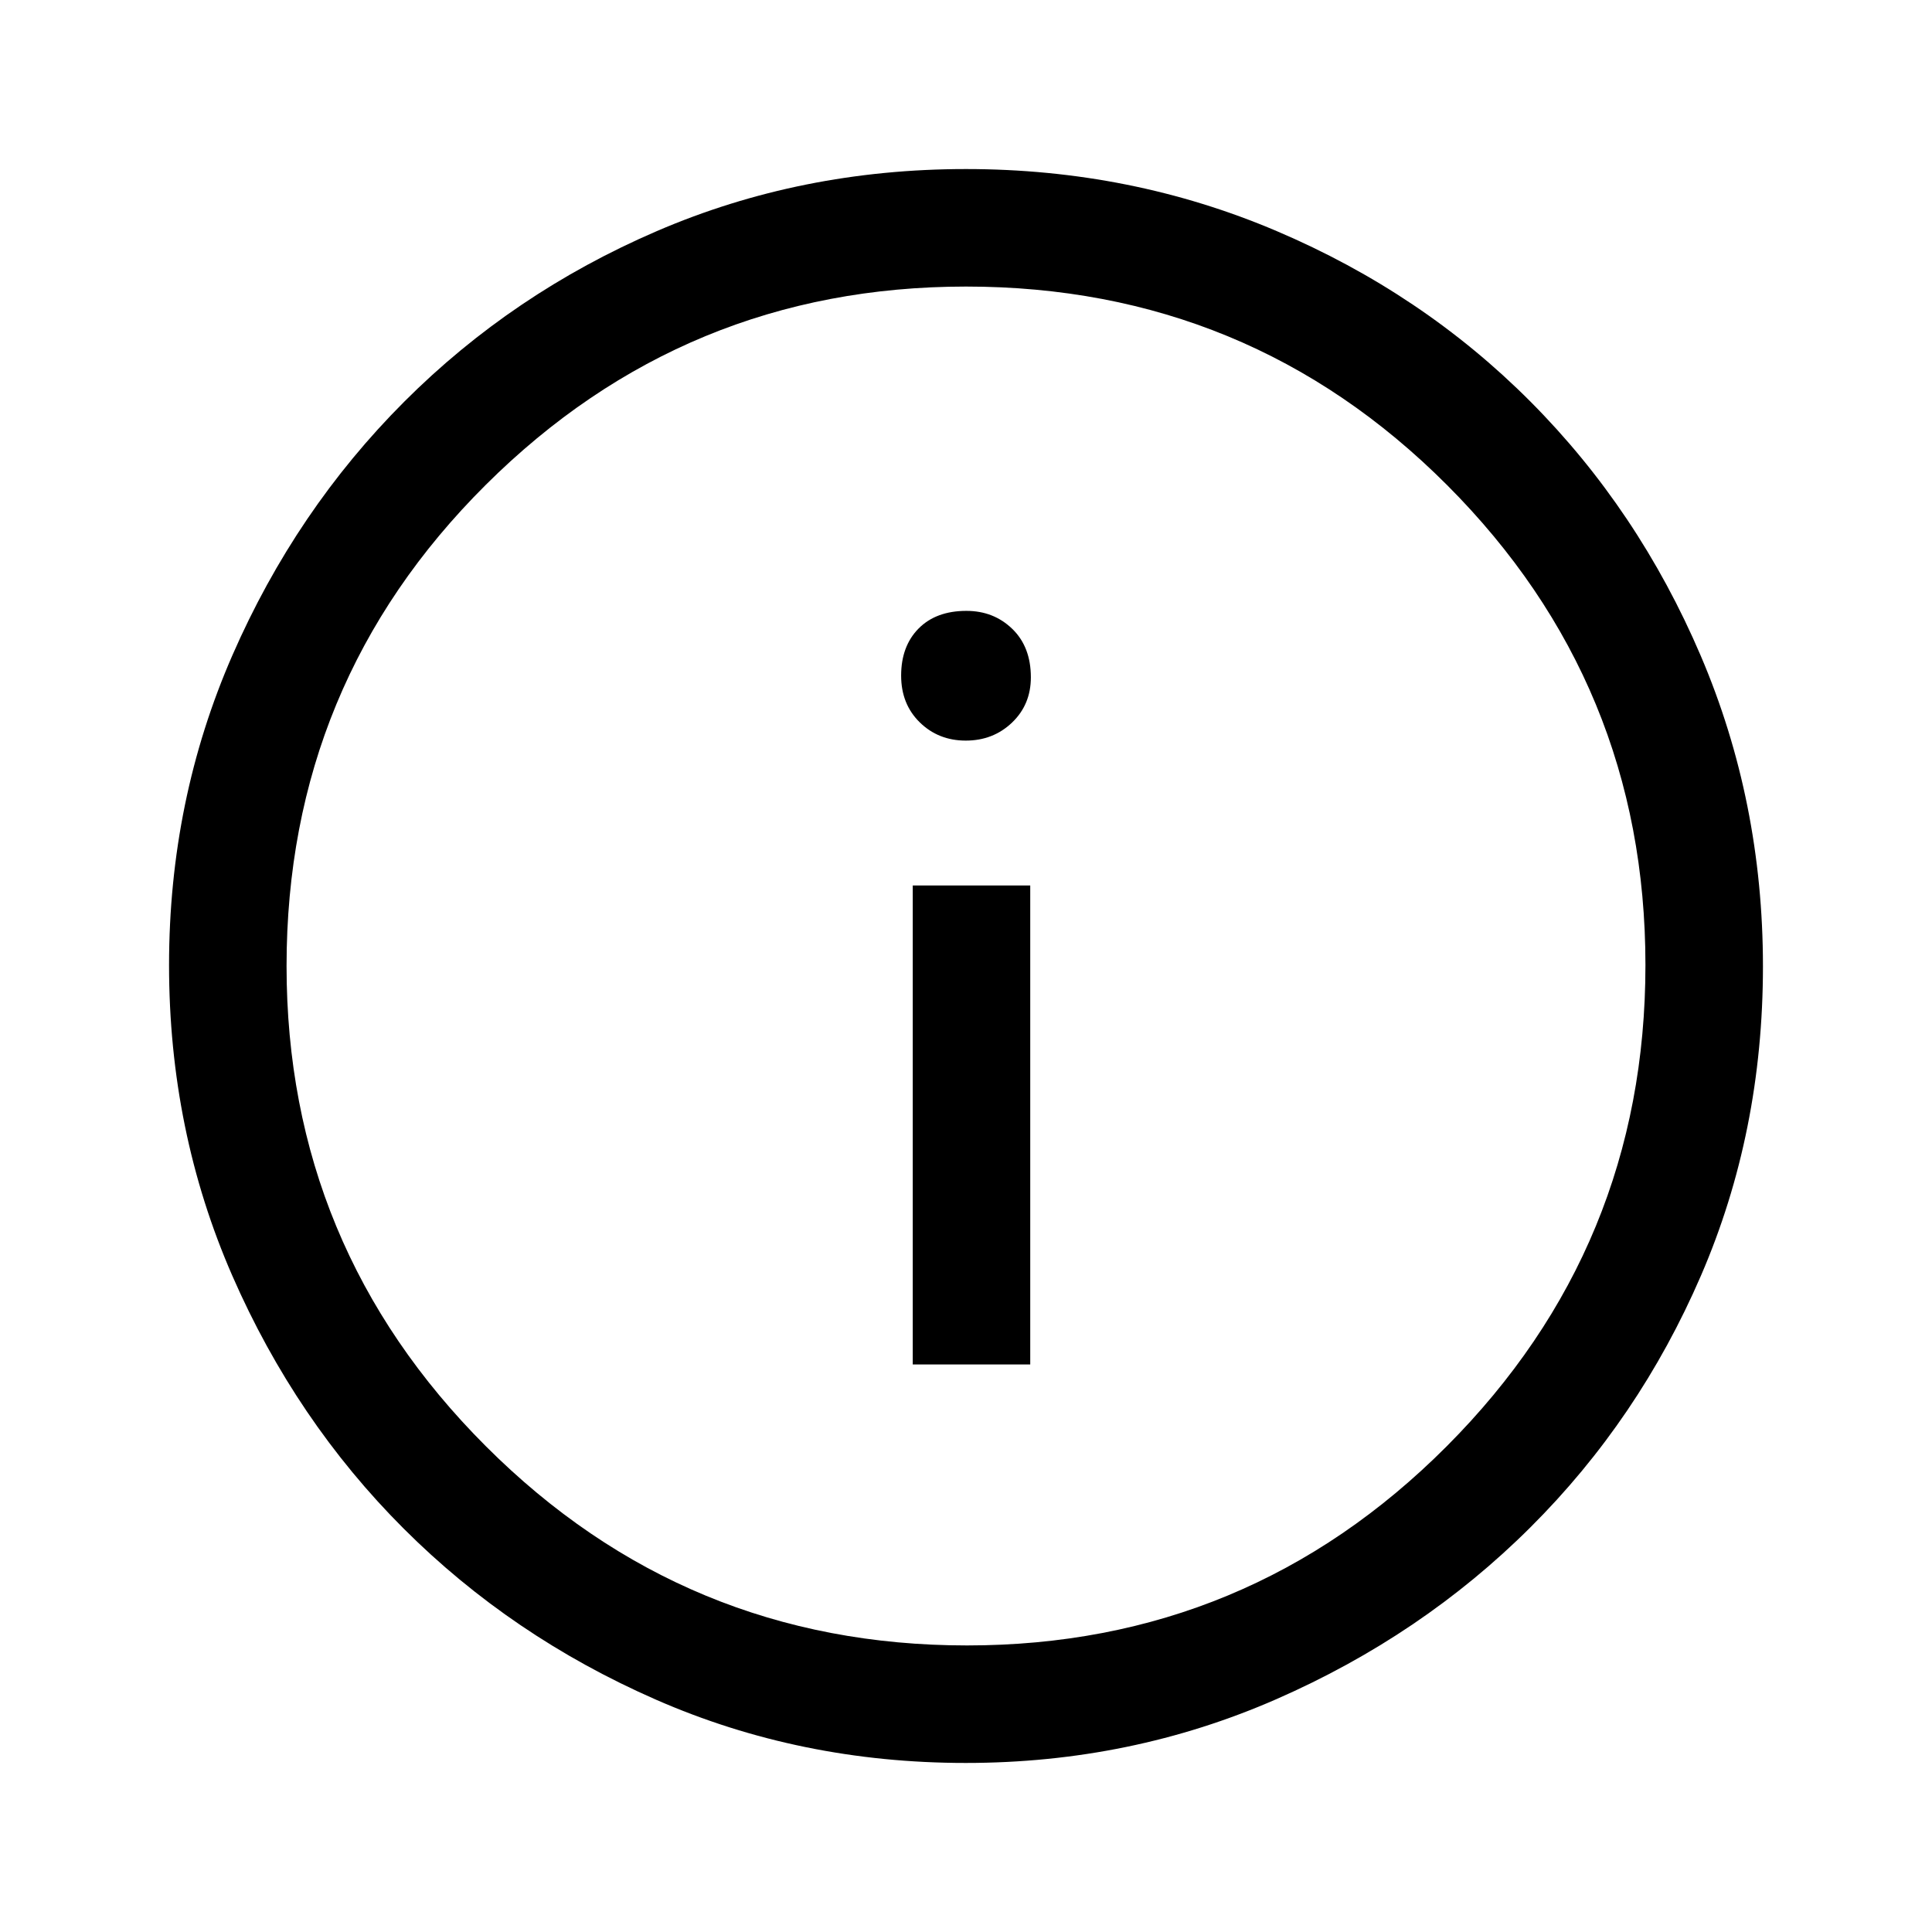
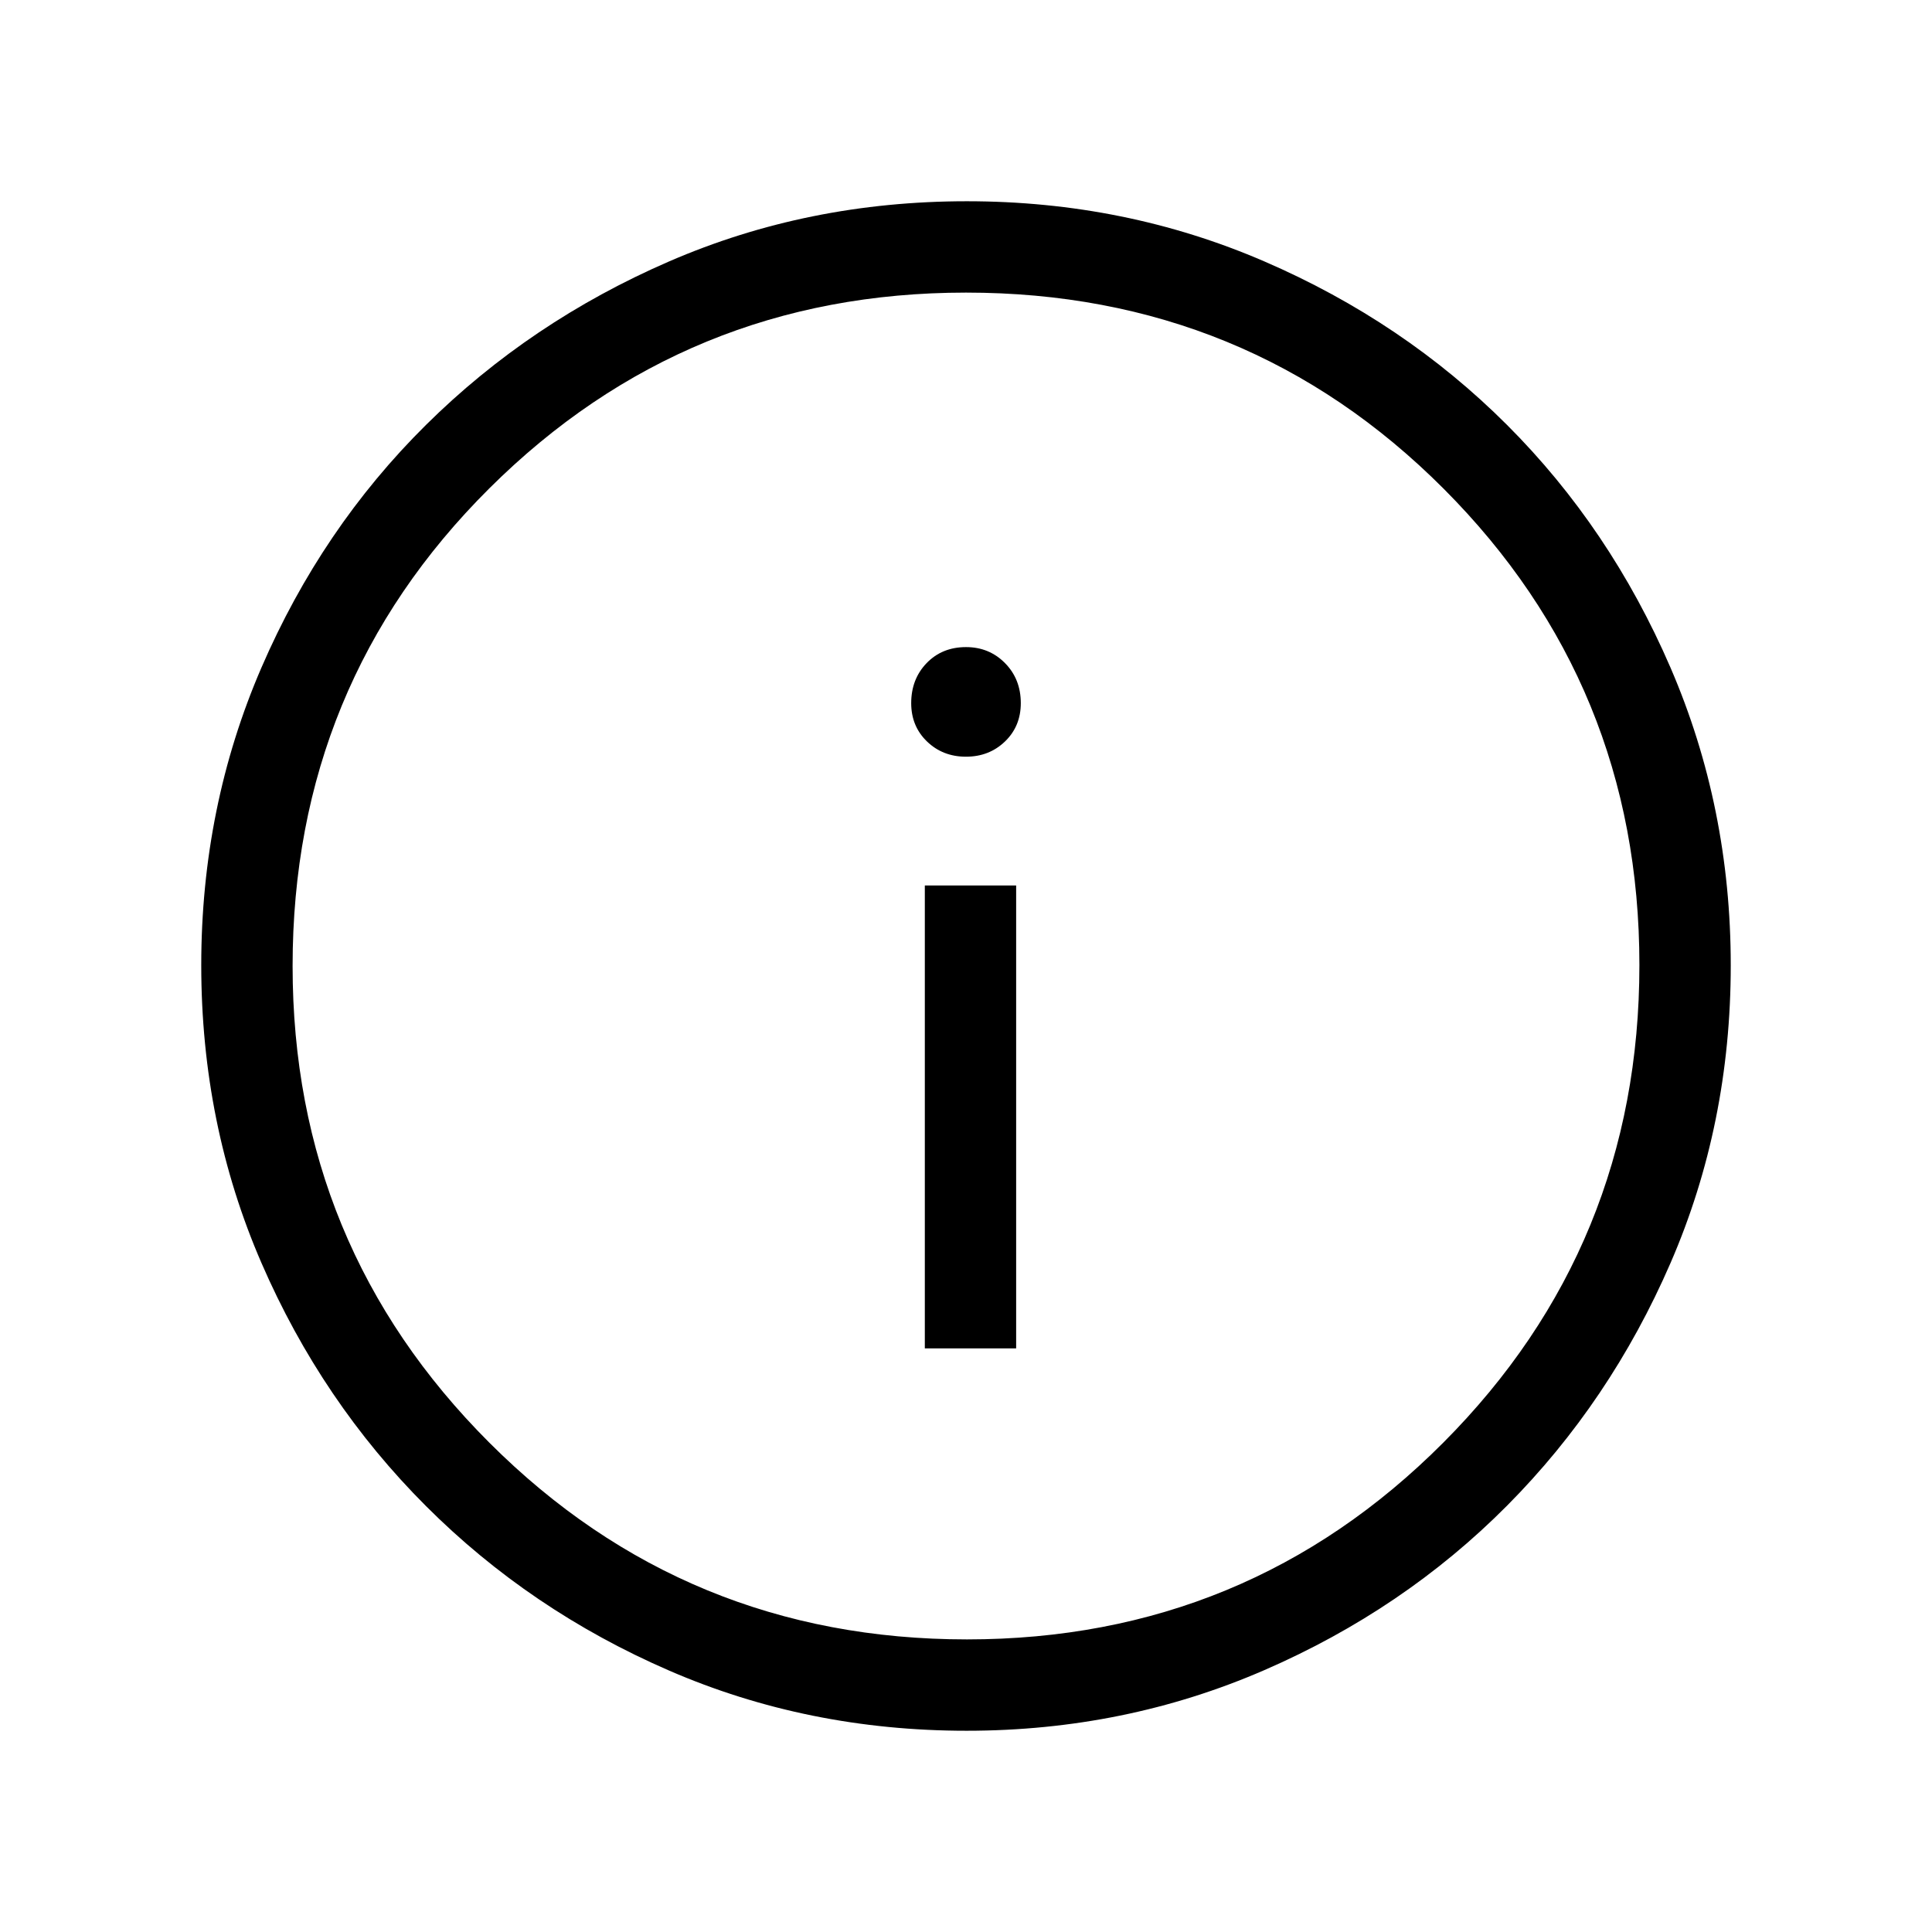
- <svg xmlns="http://www.w3.org/2000/svg" height="48" viewBox="0 -960 960 960" width="48">
-   <path fill="5f6368" d="M453.54-282h58.38v-238h-58.38v238Zm26.35-310q13.61 0 22.98-8.95 9.36-8.95 9.36-22.49 0-15.12-9.23-24.07-9.24-8.95-22.81-8.95-15.07 0-23.75 8.77-8.67 8.78-8.67 23.4 0 14.16 9.26 23.23 9.26 9.06 22.86 9.06Zm-.02 508q-82.13 0-153.91-31.44-71.79-31.44-125.42-85.05-53.63-53.61-85.09-125.57Q84-398.02 84-480.43q0-81.93 31.5-154.02 31.5-72.08 85.4-125.99 53.89-53.9 125.49-84.73Q397.98-876 479.99-876q81.98 0 154.38 30.82 72.39 30.81 126.08 84.71 53.68 53.89 84.62 126.27Q876-561.82 876-479.79q0 82.41-30.82 153.69-30.81 71.28-84.69 124.99-53.89 53.72-126.25 85.41Q561.88-84 479.87-84Zm.63-58.39q139.7 0 238.41-99.01 98.7-99.01 98.7-239.1 0-139.7-98.51-238.41-98.52-98.7-239.1-98.7-139.59 0-238.6 98.51-99.01 98.52-99.01 239.1 0 139.59 99.01 238.6 99.01 99.01 239.1 99.01ZM480-480Z" />
+ <svg xmlns="http://www.w3.org/2000/svg" height="48px" viewBox="0 -960 960 960" width="48px" fill="#00000">
+   <path d="M459.54-290h45.38v-230h-45.38v230Zm20.44-294q11.52 0 19.39-7.56 7.86-7.57 7.86-19.05 0-11.95-7.85-19.9-7.85-7.95-19.36-7.95-11.9 0-19.58 7.95-7.67 7.95-7.67 19.9 0 11.48 7.85 19.05 7.85 7.56 19.36 7.56Zm.35 484q-78.95 0-147.89-29.92-68.95-29.92-120.76-81.71-51.81-51.79-81.75-120.78Q100-401.39 100-480.43q0-78.66 29.92-147.87 29.92-69.21 81.71-120.52 51.79-51.31 120.78-81.25Q401.39-860 480.43-860q78.66 0 147.87 29.92 69.21 29.92 120.52 81.21 51.31 51.29 81.25 120.63Q860-558.9 860-480.33q0 78.95-29.92 147.89-29.92 68.95-81.21 120.57-51.29 51.63-120.63 81.75Q558.9-100 480.33-100Zm.17-45.39q139.19 0 236.65-97.76 97.46-97.77 97.46-237.35 0-139.19-97.27-236.65-97.27-97.46-237.34-97.46-139.08 0-236.85 97.27-97.76 97.27-97.76 237.34 0 139.08 97.76 236.85 97.77 97.76 237.35 97.76ZM480-480Z" />
</svg>
